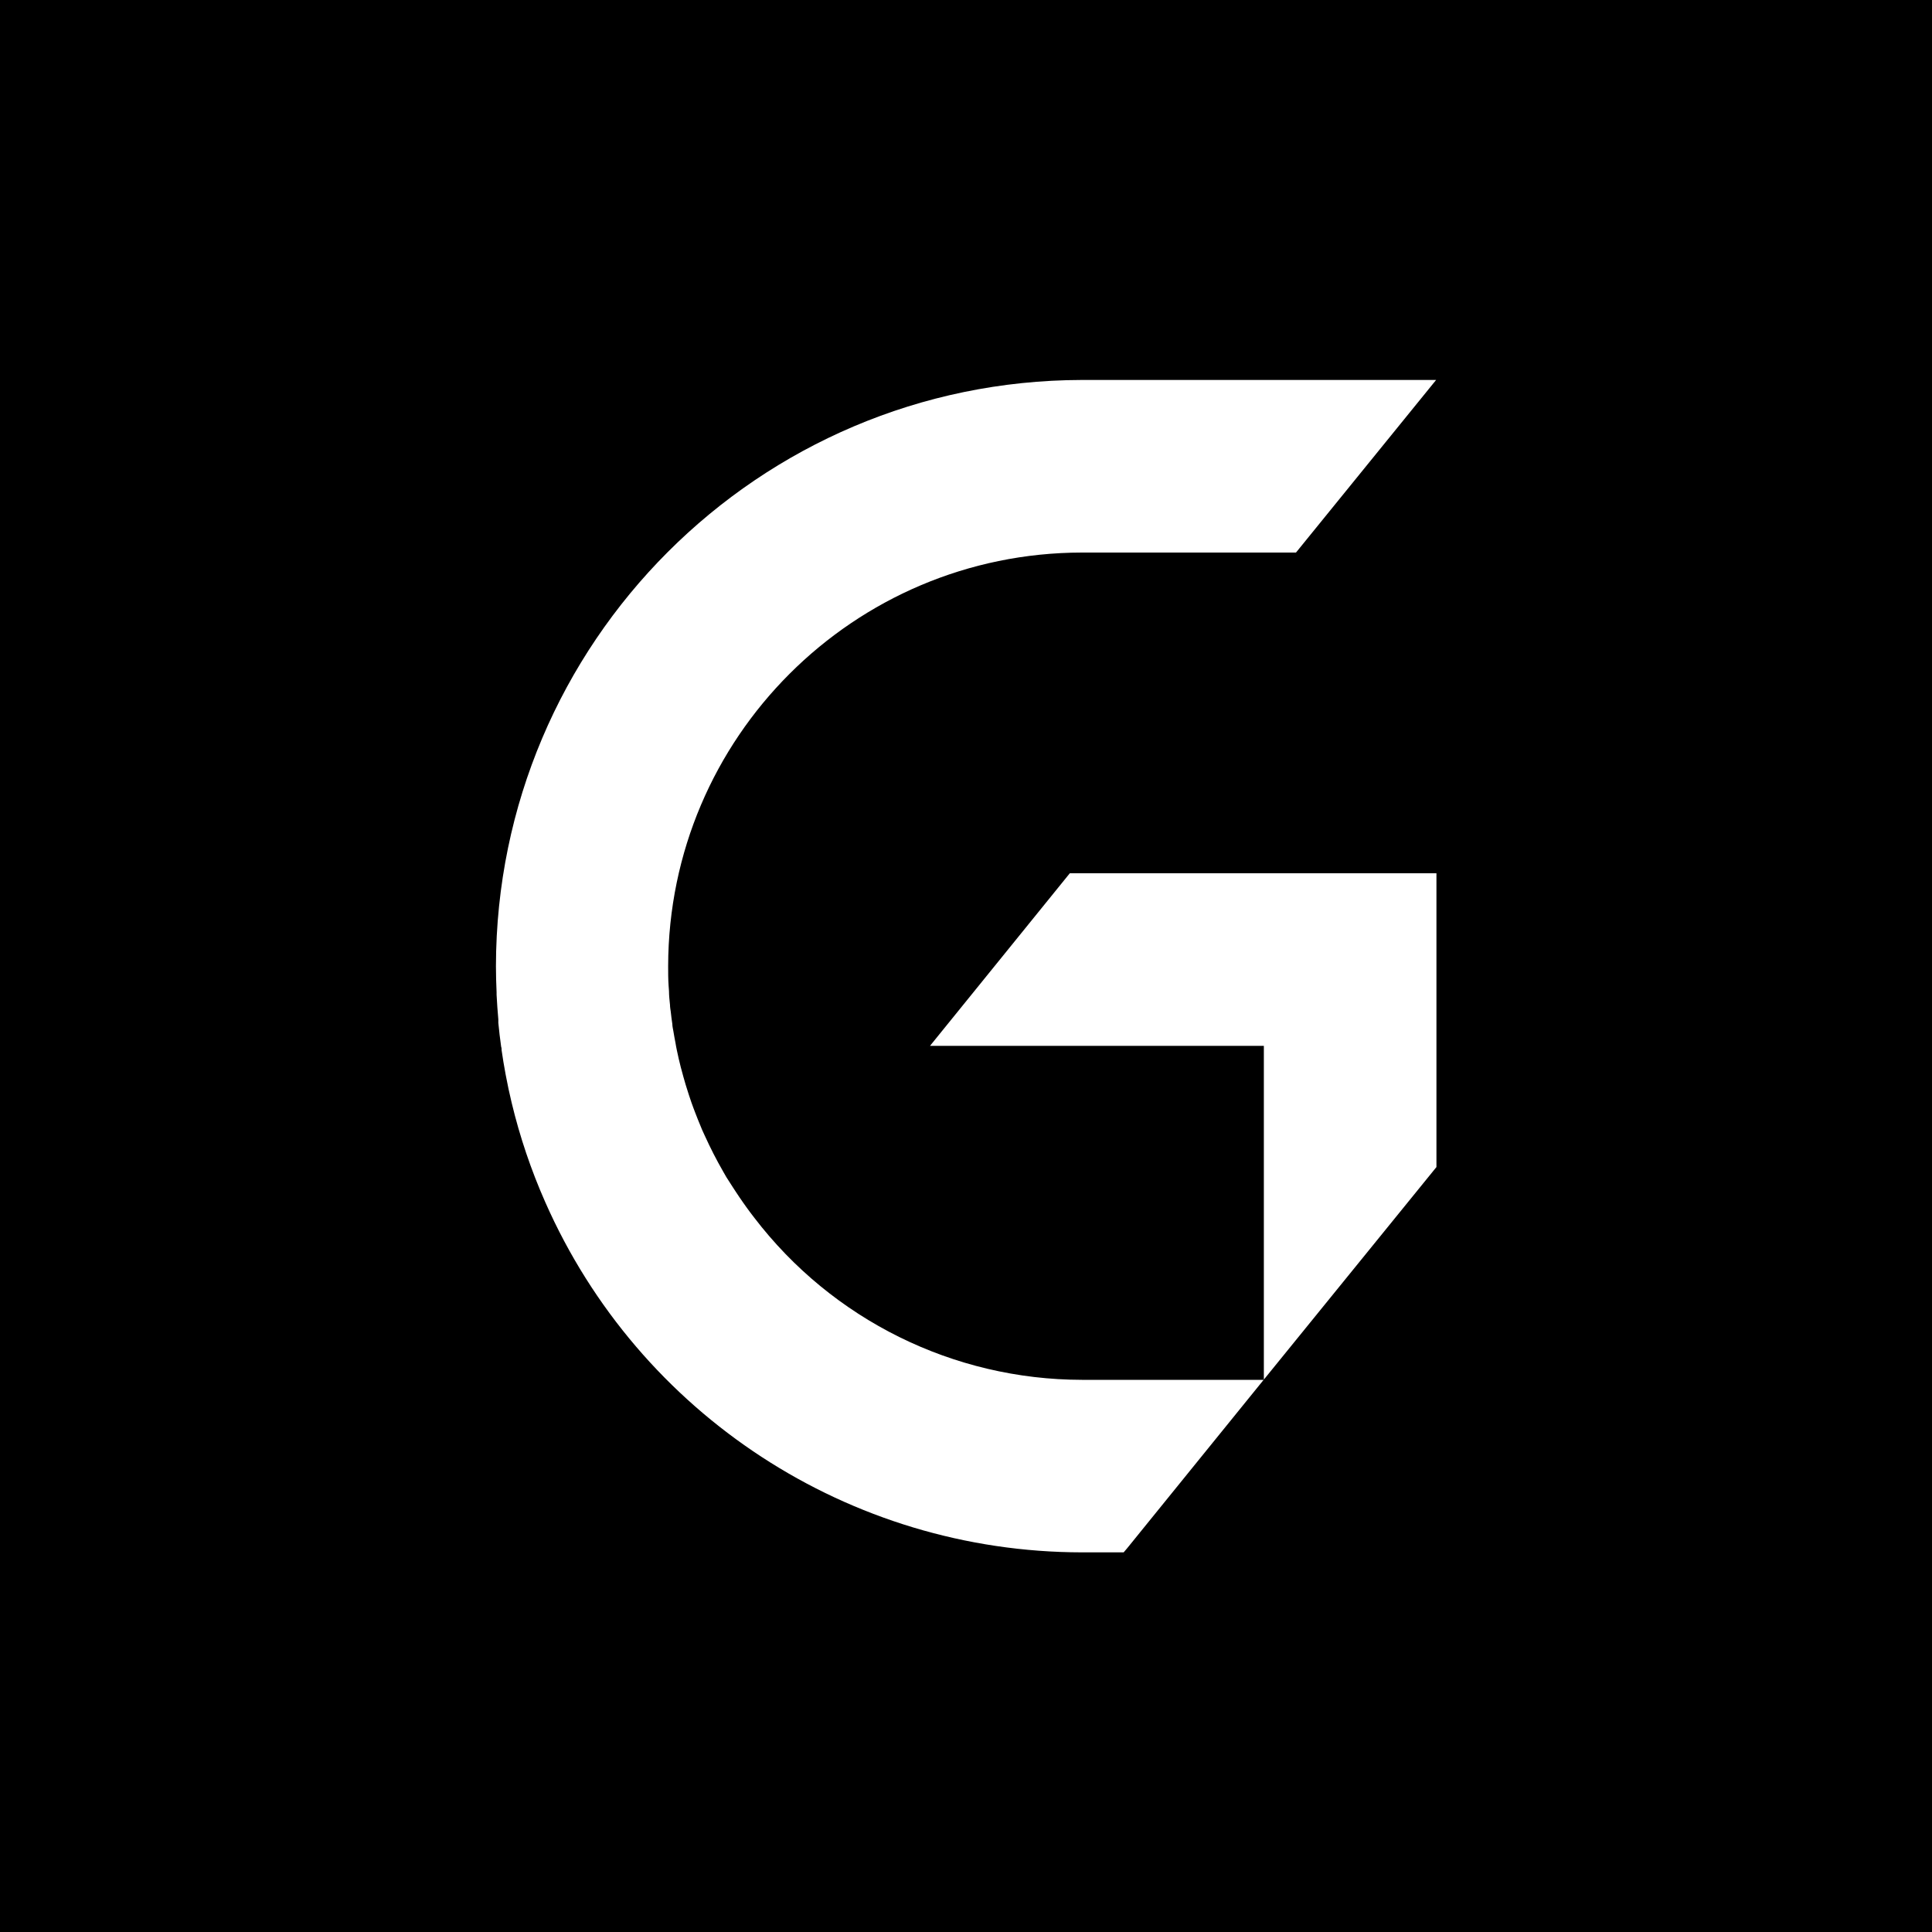
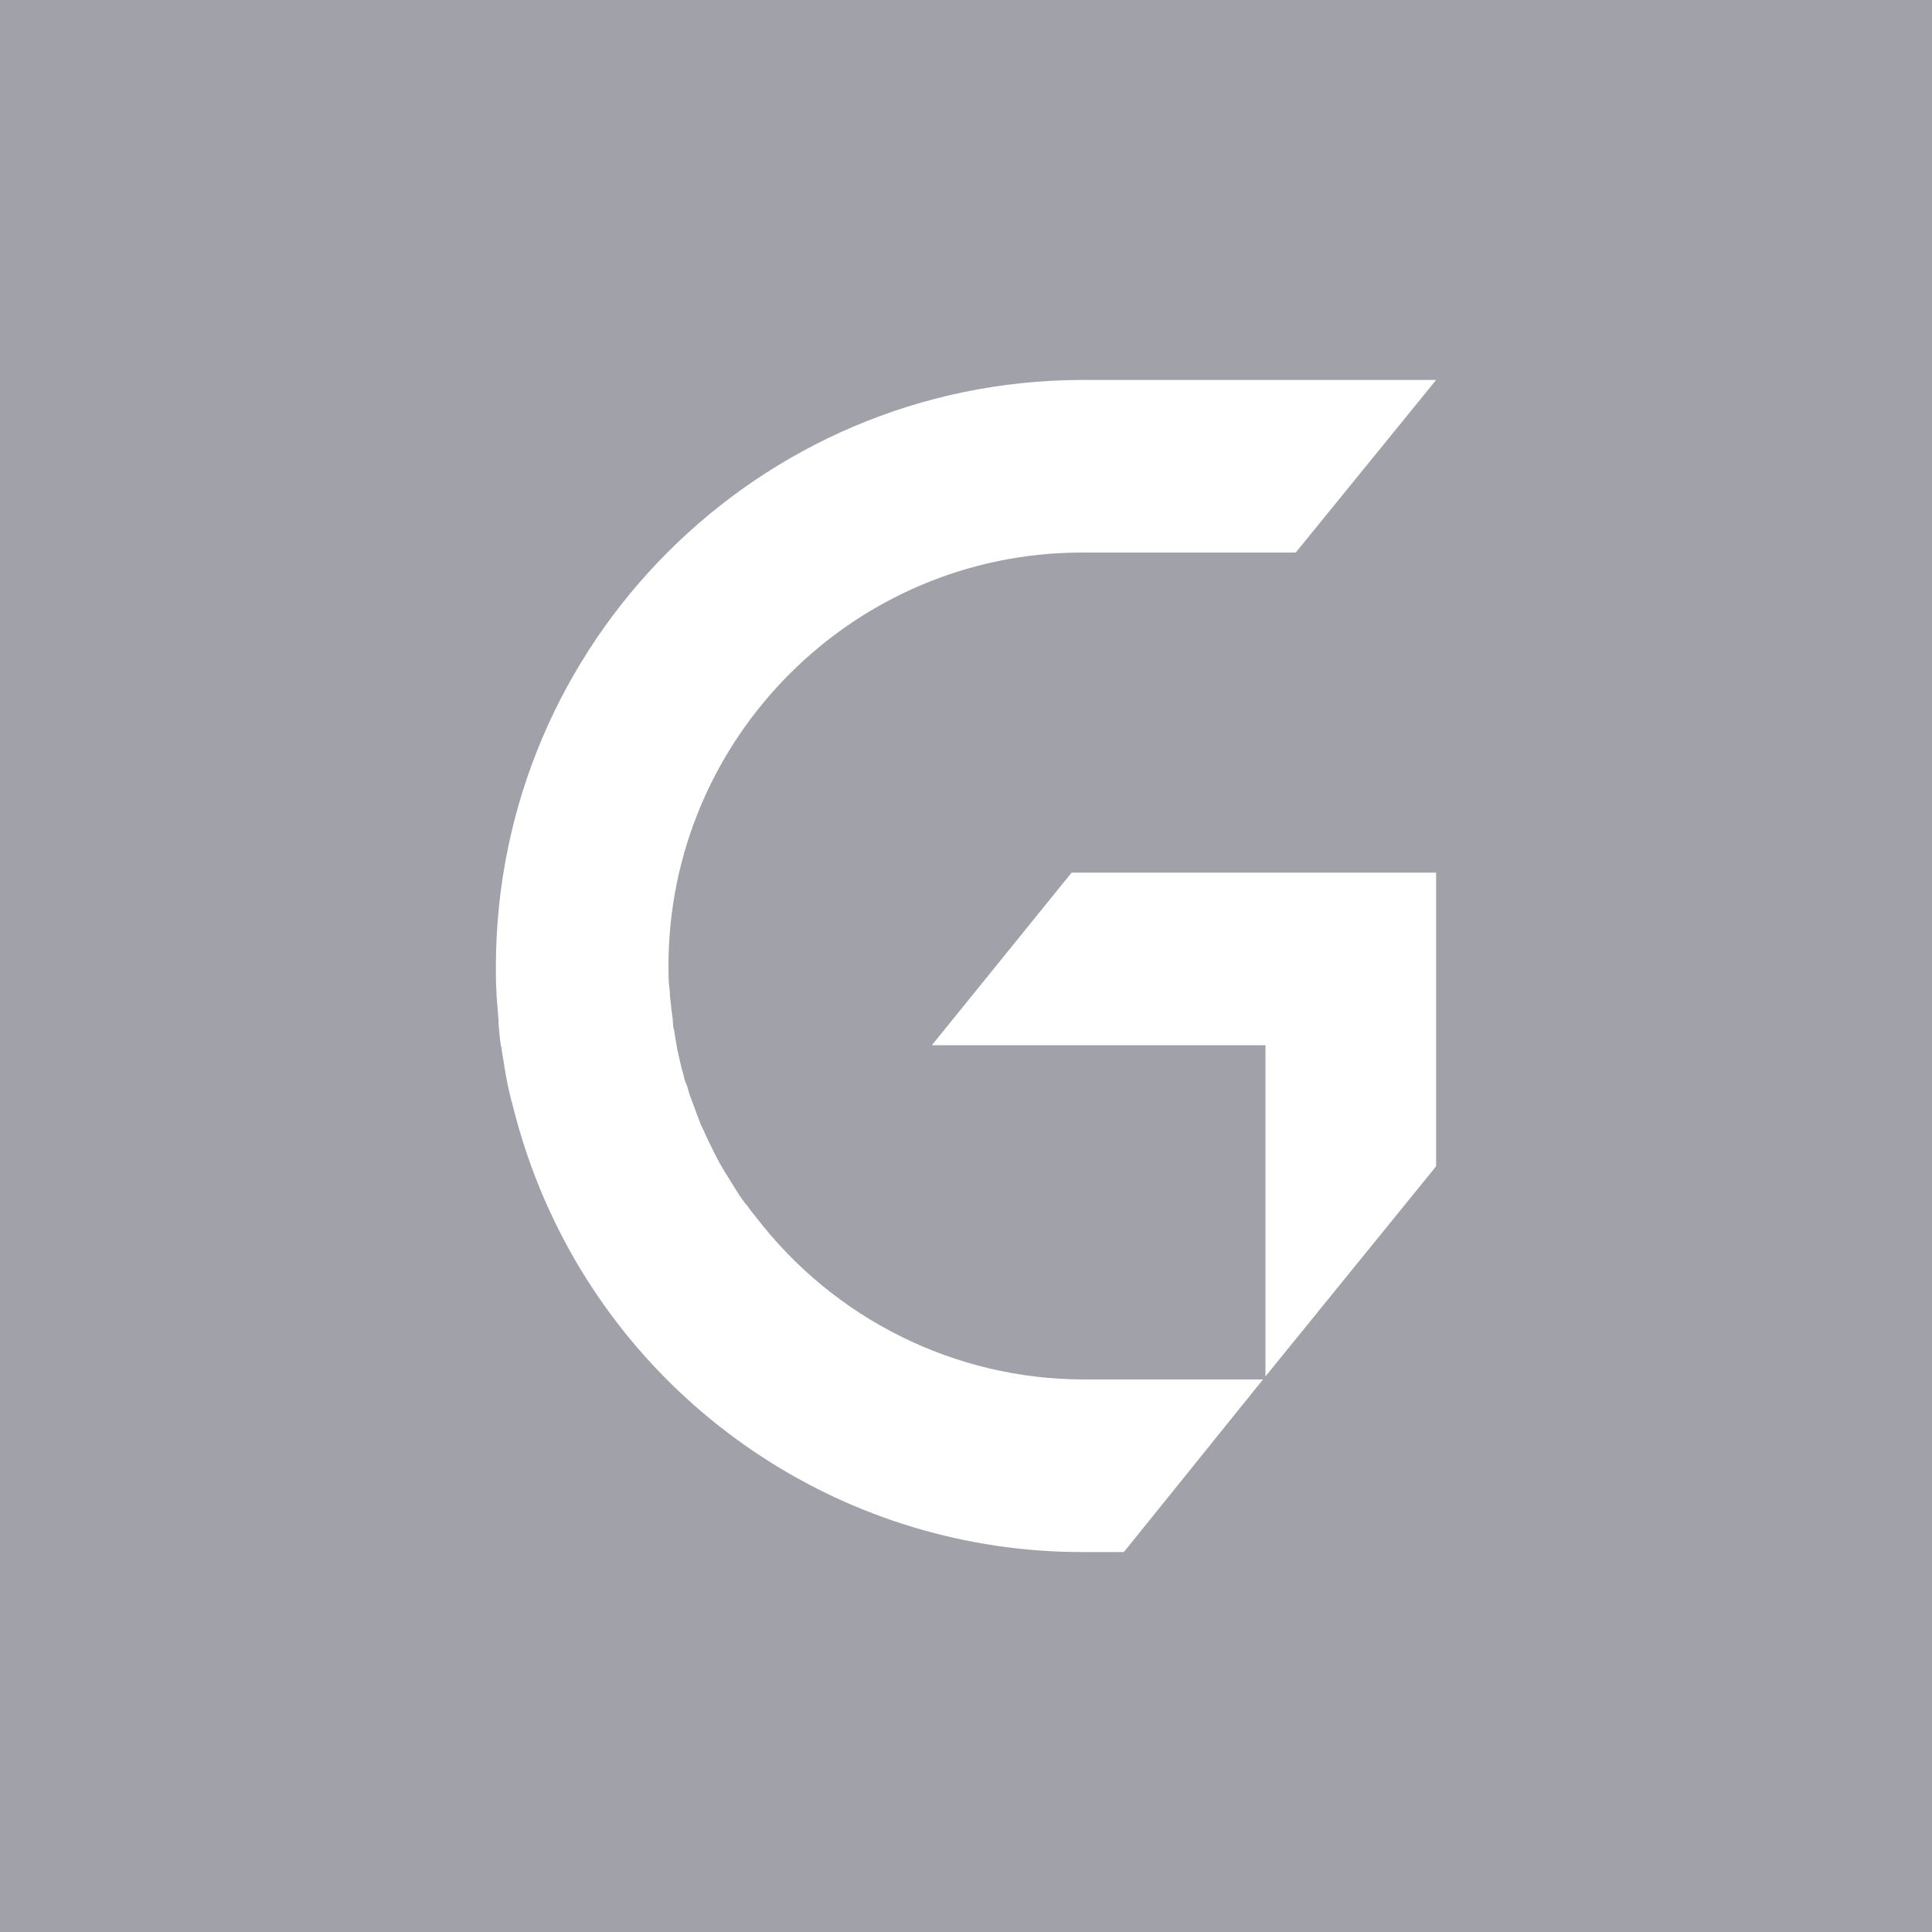
- <svg xmlns="http://www.w3.org/2000/svg" id="f7d81472-6d10-4c21-9b15-61743b22a3d7" data-name="PRINT" viewBox="0 0 300 300">
-   <path d="M0,300H300V0H0ZM168,59h55l-21.76,26.8H168A64.33,64.33,0,0,0,103.75,150c0,1,0,2.05.07,3.06l.06.83c0,.73.09,1.46.16,2.18,0,.35.07.69.11,1,.07.65.15,1.29.25,1.94,0,.37.1.74.16,1.1.1.64.22,1.27.34,1.89.06.36.12.72.2,1.07.18.89.39,1.77.61,2.64.13.51.27,1,.41,1.51s.23.83.36,1.25.33,1.05.5,1.58l.38,1.13c.19.53.38,1.06.59,1.59.13.35.27.7.41,1.05.22.54.43,1.08.66,1.61.14.3.28.6.41.9.87,1.91,1.82,3.78,2.87,5.6l.48.84c.32.52.64,1,1,1.56l.53.81c.35.54.71,1.06,1.08,1.59l.46.65c.41.57.83,1.14,1.27,1.7A64.15,64.15,0,0,0,168,214.26h28.25V162.4H144.41l21.71-26.8h56.93v45.62l-26.8,33L175,240.44l-.52.61H168a91.19,91.19,0,0,1-83.34-54.4v0a89.94,89.94,0,0,1-5.21-15.42l-.06-.26c-.3-1.24-.56-2.48-.8-3.74l-.09-.46c-.23-1.22-.43-2.45-.61-3.69,0-.18,0-.36-.07-.54-.18-1.24-.32-2.48-.44-3.72,0-.18,0-.35,0-.53-.11-1.27-.21-2.55-.27-3.83,0-.13,0-.25,0-.38-.06-1.34-.1-2.7-.1-4.06A91.16,91.16,0,0,1,168,59Z" />
+ <svg xmlns="http://www.w3.org/2000/svg" version="1.1" id="f7d81472-6d10-4c21-9b15-61743b22a3d7" x="0px" y="0px" viewBox="0 0 300 300" style="enable-background:new 0 0 300 300;" xml:space="preserve">
+   <style type="text/css">
+ 	.st0{fill:#A1A1AA;}
+ </style>
+   <path class="st0" d="M0,300h300V0H0V300z M168,59h55l-21.8,26.8H168c-35.4,0-64.2,28.8-64.2,64.2c0,1,0,2.1,0.1,3.1l0.1,0.8  c0,0.7,0.1,1.5,0.2,2.2c0,0.4,0.1,0.7,0.1,1c0.1,0.6,0.2,1.3,0.2,1.9c0,0.4,0.1,0.7,0.2,1.1c0.1,0.6,0.2,1.3,0.3,1.9  c0.1,0.4,0.1,0.7,0.2,1.1c0.2,0.9,0.4,1.8,0.6,2.6c0.1,0.5,0.3,1,0.4,1.5s0.2,0.8,0.4,1.2s0.3,1.1,0.5,1.6l0.4,1.1  c0.2,0.5,0.4,1.1,0.6,1.6c0.1,0.4,0.3,0.7,0.4,1.1c0.2,0.5,0.4,1.1,0.7,1.6c0.1,0.3,0.3,0.6,0.4,0.9c0.9,1.9,1.8,3.8,2.9,5.6  l0.5,0.8c0.3,0.5,0.6,1,1,1.6l0.5,0.8c0.3,0.5,0.7,1.1,1.1,1.6l0.5,0.6c0.4,0.6,0.8,1.1,1.3,1.7c12.1,15.8,30.9,25.2,50.9,25.2h28.2  v-51.9h-51.8l21.7-26.8H223v45.6l-26.8,33L175,240.4l-0.5,0.6H168c-36.1,0-68.8-21.4-83.3-54.4l0,0c-2.2-5-3.9-10.1-5.2-15.4  l-0.1-0.3c-0.3-1.2-0.6-2.5-0.8-3.7l-0.1-0.5c-0.2-1.2-0.4-2.4-0.6-3.7c0-0.2,0-0.4-0.1-0.5c-0.2-1.2-0.3-2.5-0.4-3.7  c0-0.2,0-0.4,0-0.5c-0.1-1.3-0.2-2.6-0.3-3.8c0-0.1,0-0.2,0-0.4c-0.1-1.3-0.1-2.7-0.1-4.1C77.1,99.8,117.8,59.1,168,59z" />
</svg>
